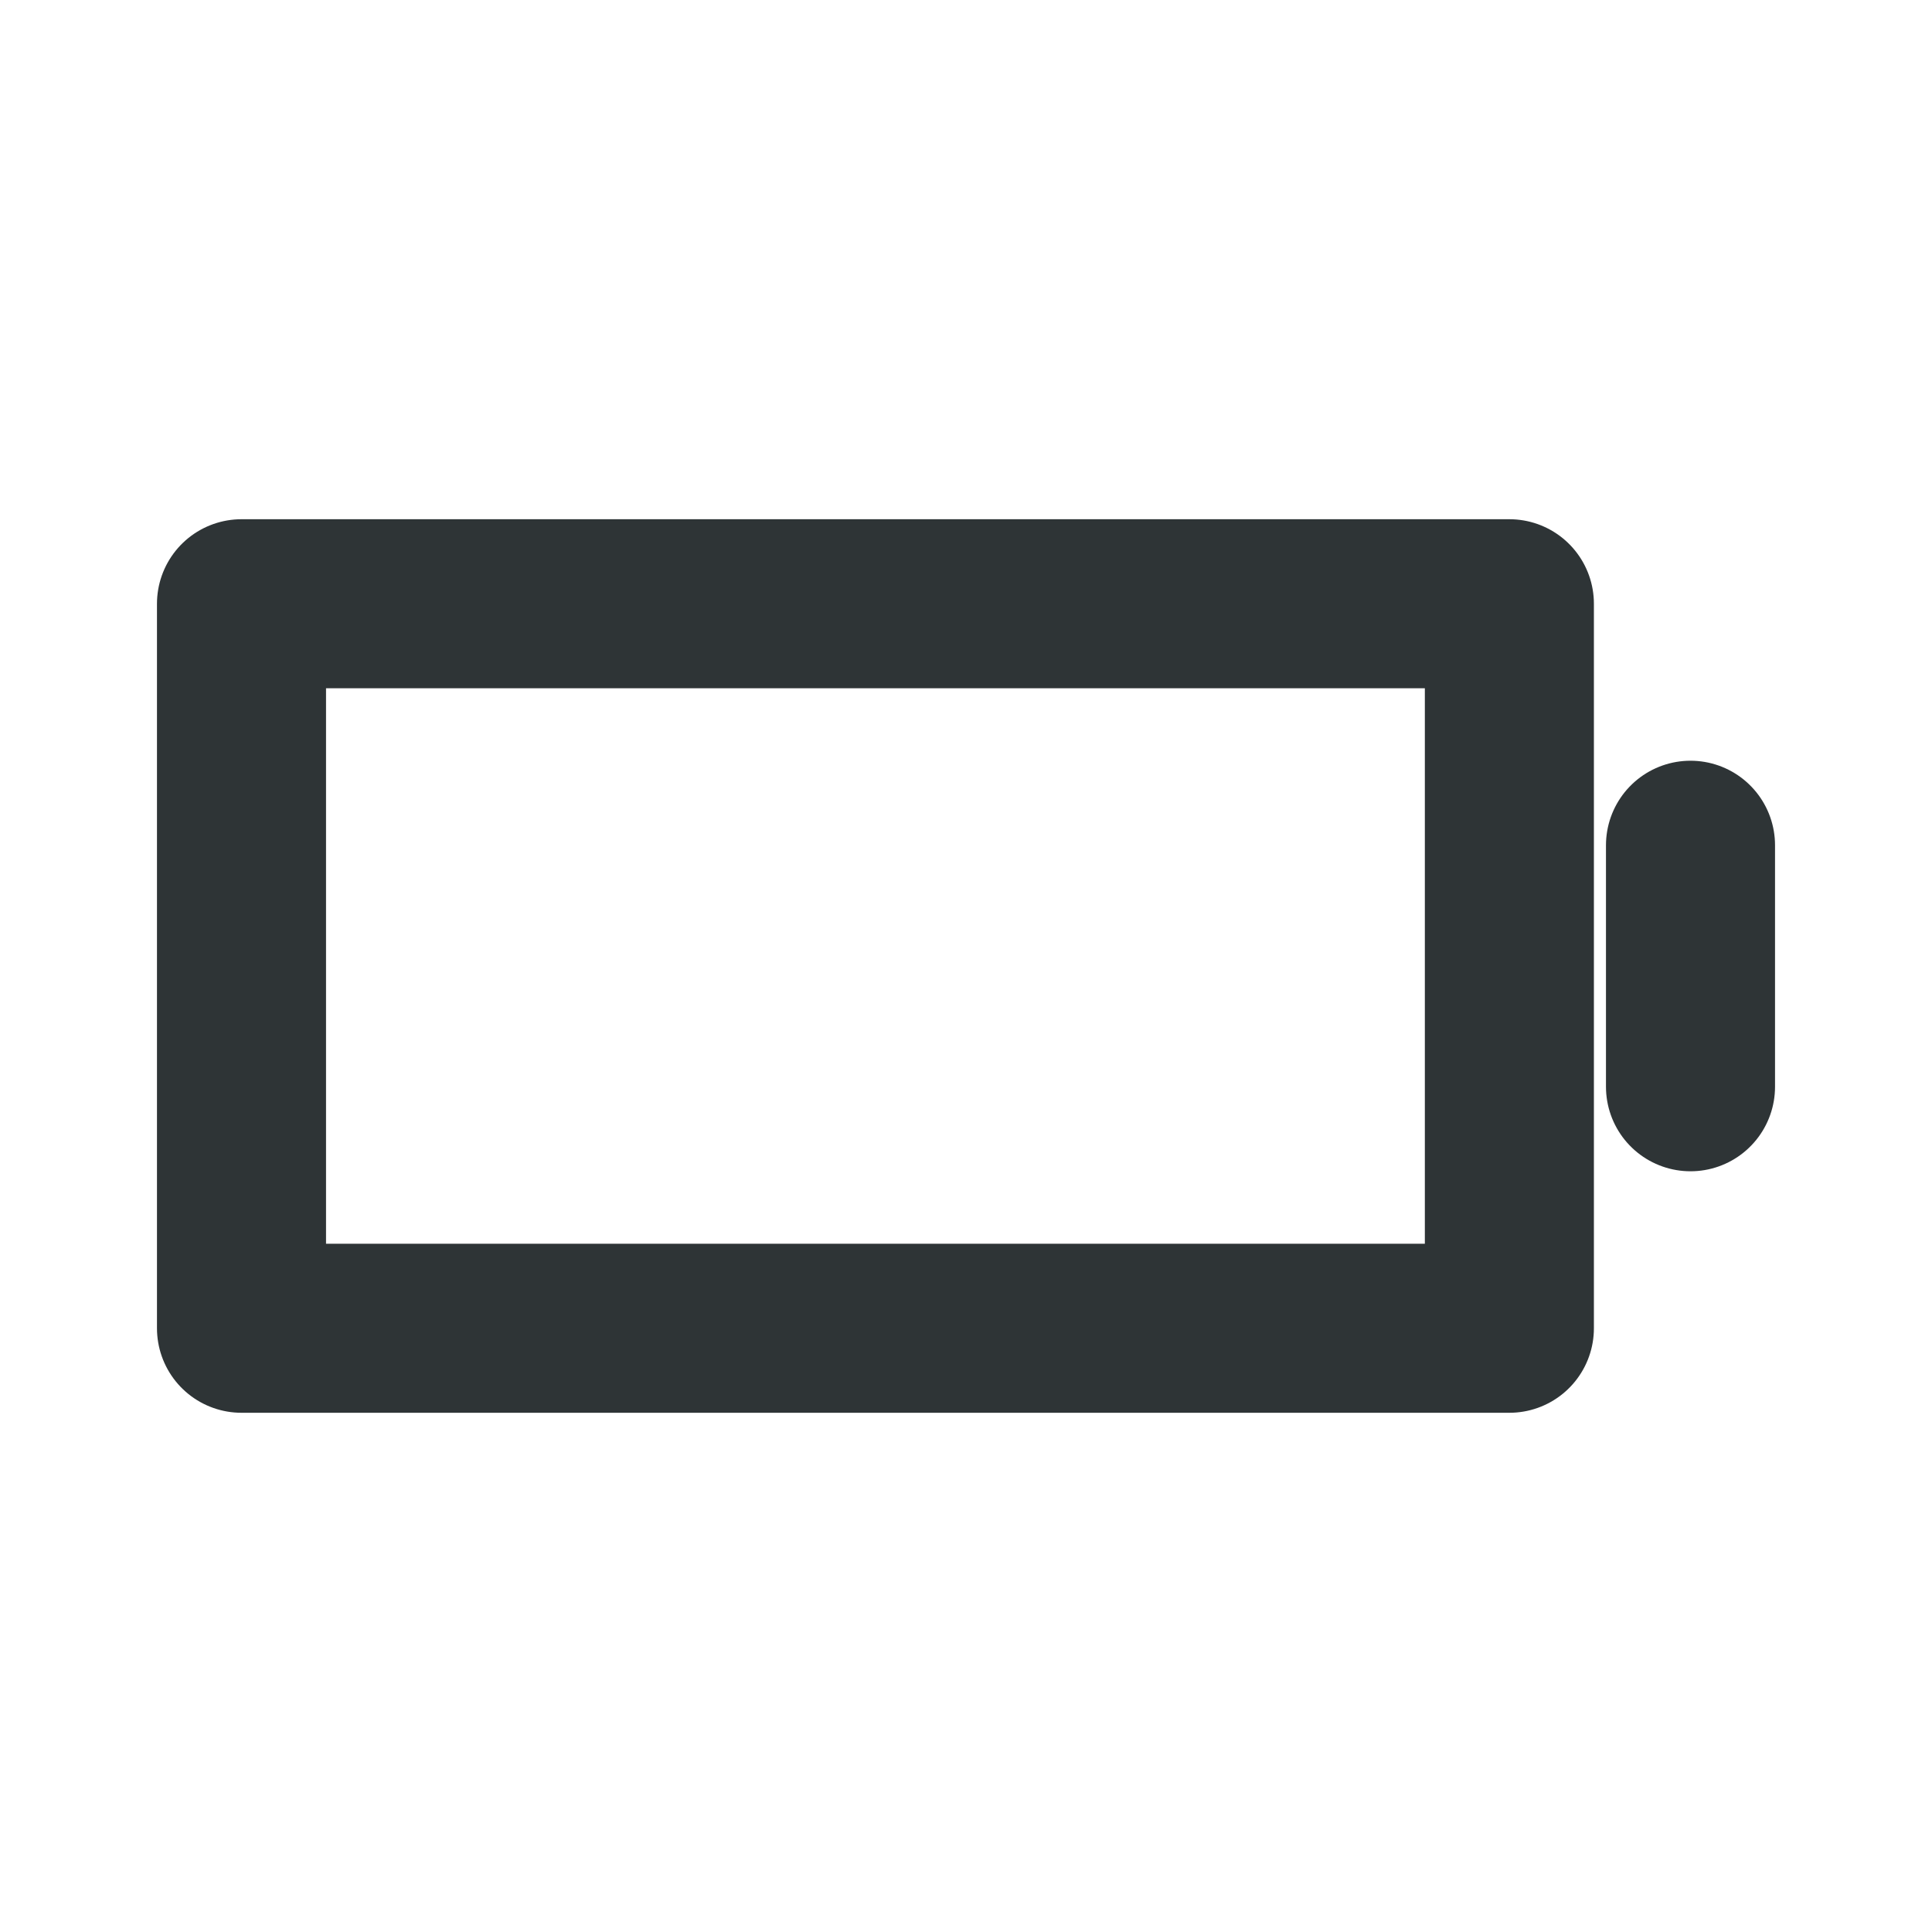
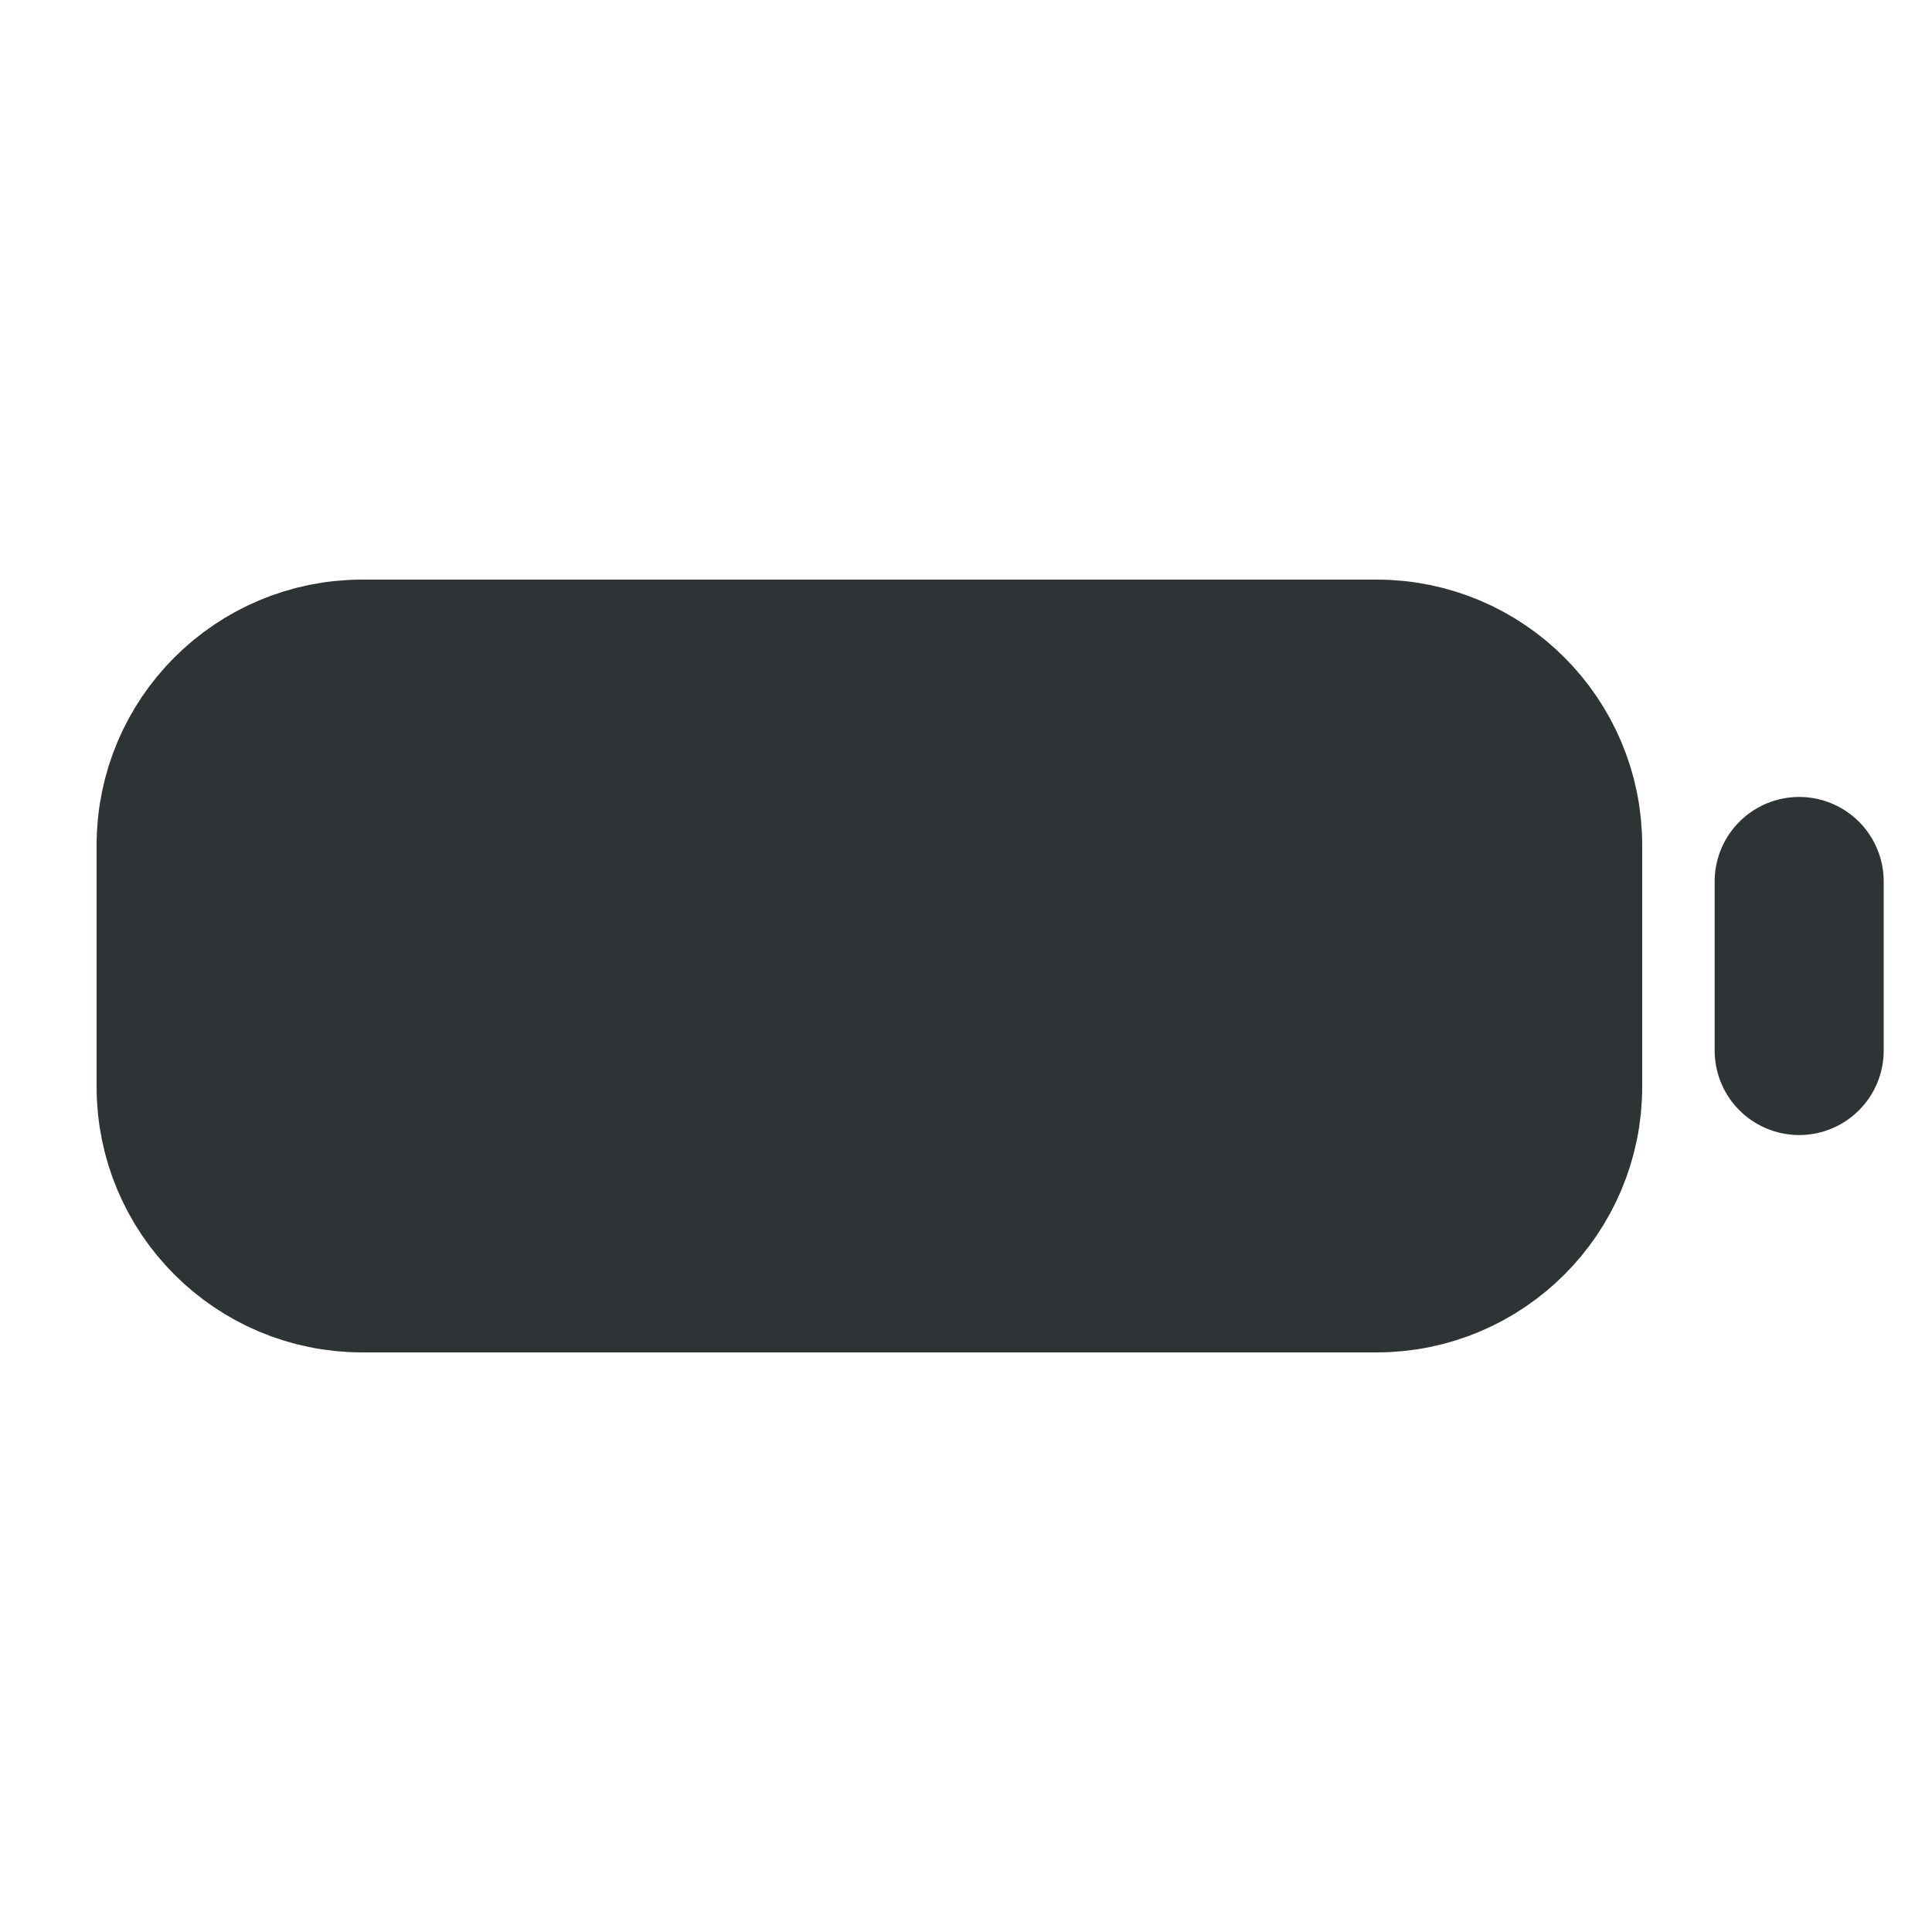
<svg xmlns="http://www.w3.org/2000/svg" width="16" height="16" viewBox="0 0 16 16">
-   <path d="M2 5h10.5v6H2zM14 7v2" fill="none" stroke="#2e3436" stroke-width="1.4" stroke-linecap="round" stroke-linejoin="round" />
+   <path d="M3 5.5h8.4a1.5 1.5 0 0 1 1.5 1.5v2a1.5 1.5 0 0 1-1.5 1.5H3A1.5 1.5 0 0 1 1.5 9V7A1.5 1.5 0 0 1 3 5.5zM14.9 7.3v1.4" fill="#2e3436" fill-rule="evenodd" stroke="#2e3436" stroke-width="1.4" stroke-linecap="round" stroke-linejoin="round" />
</svg>
